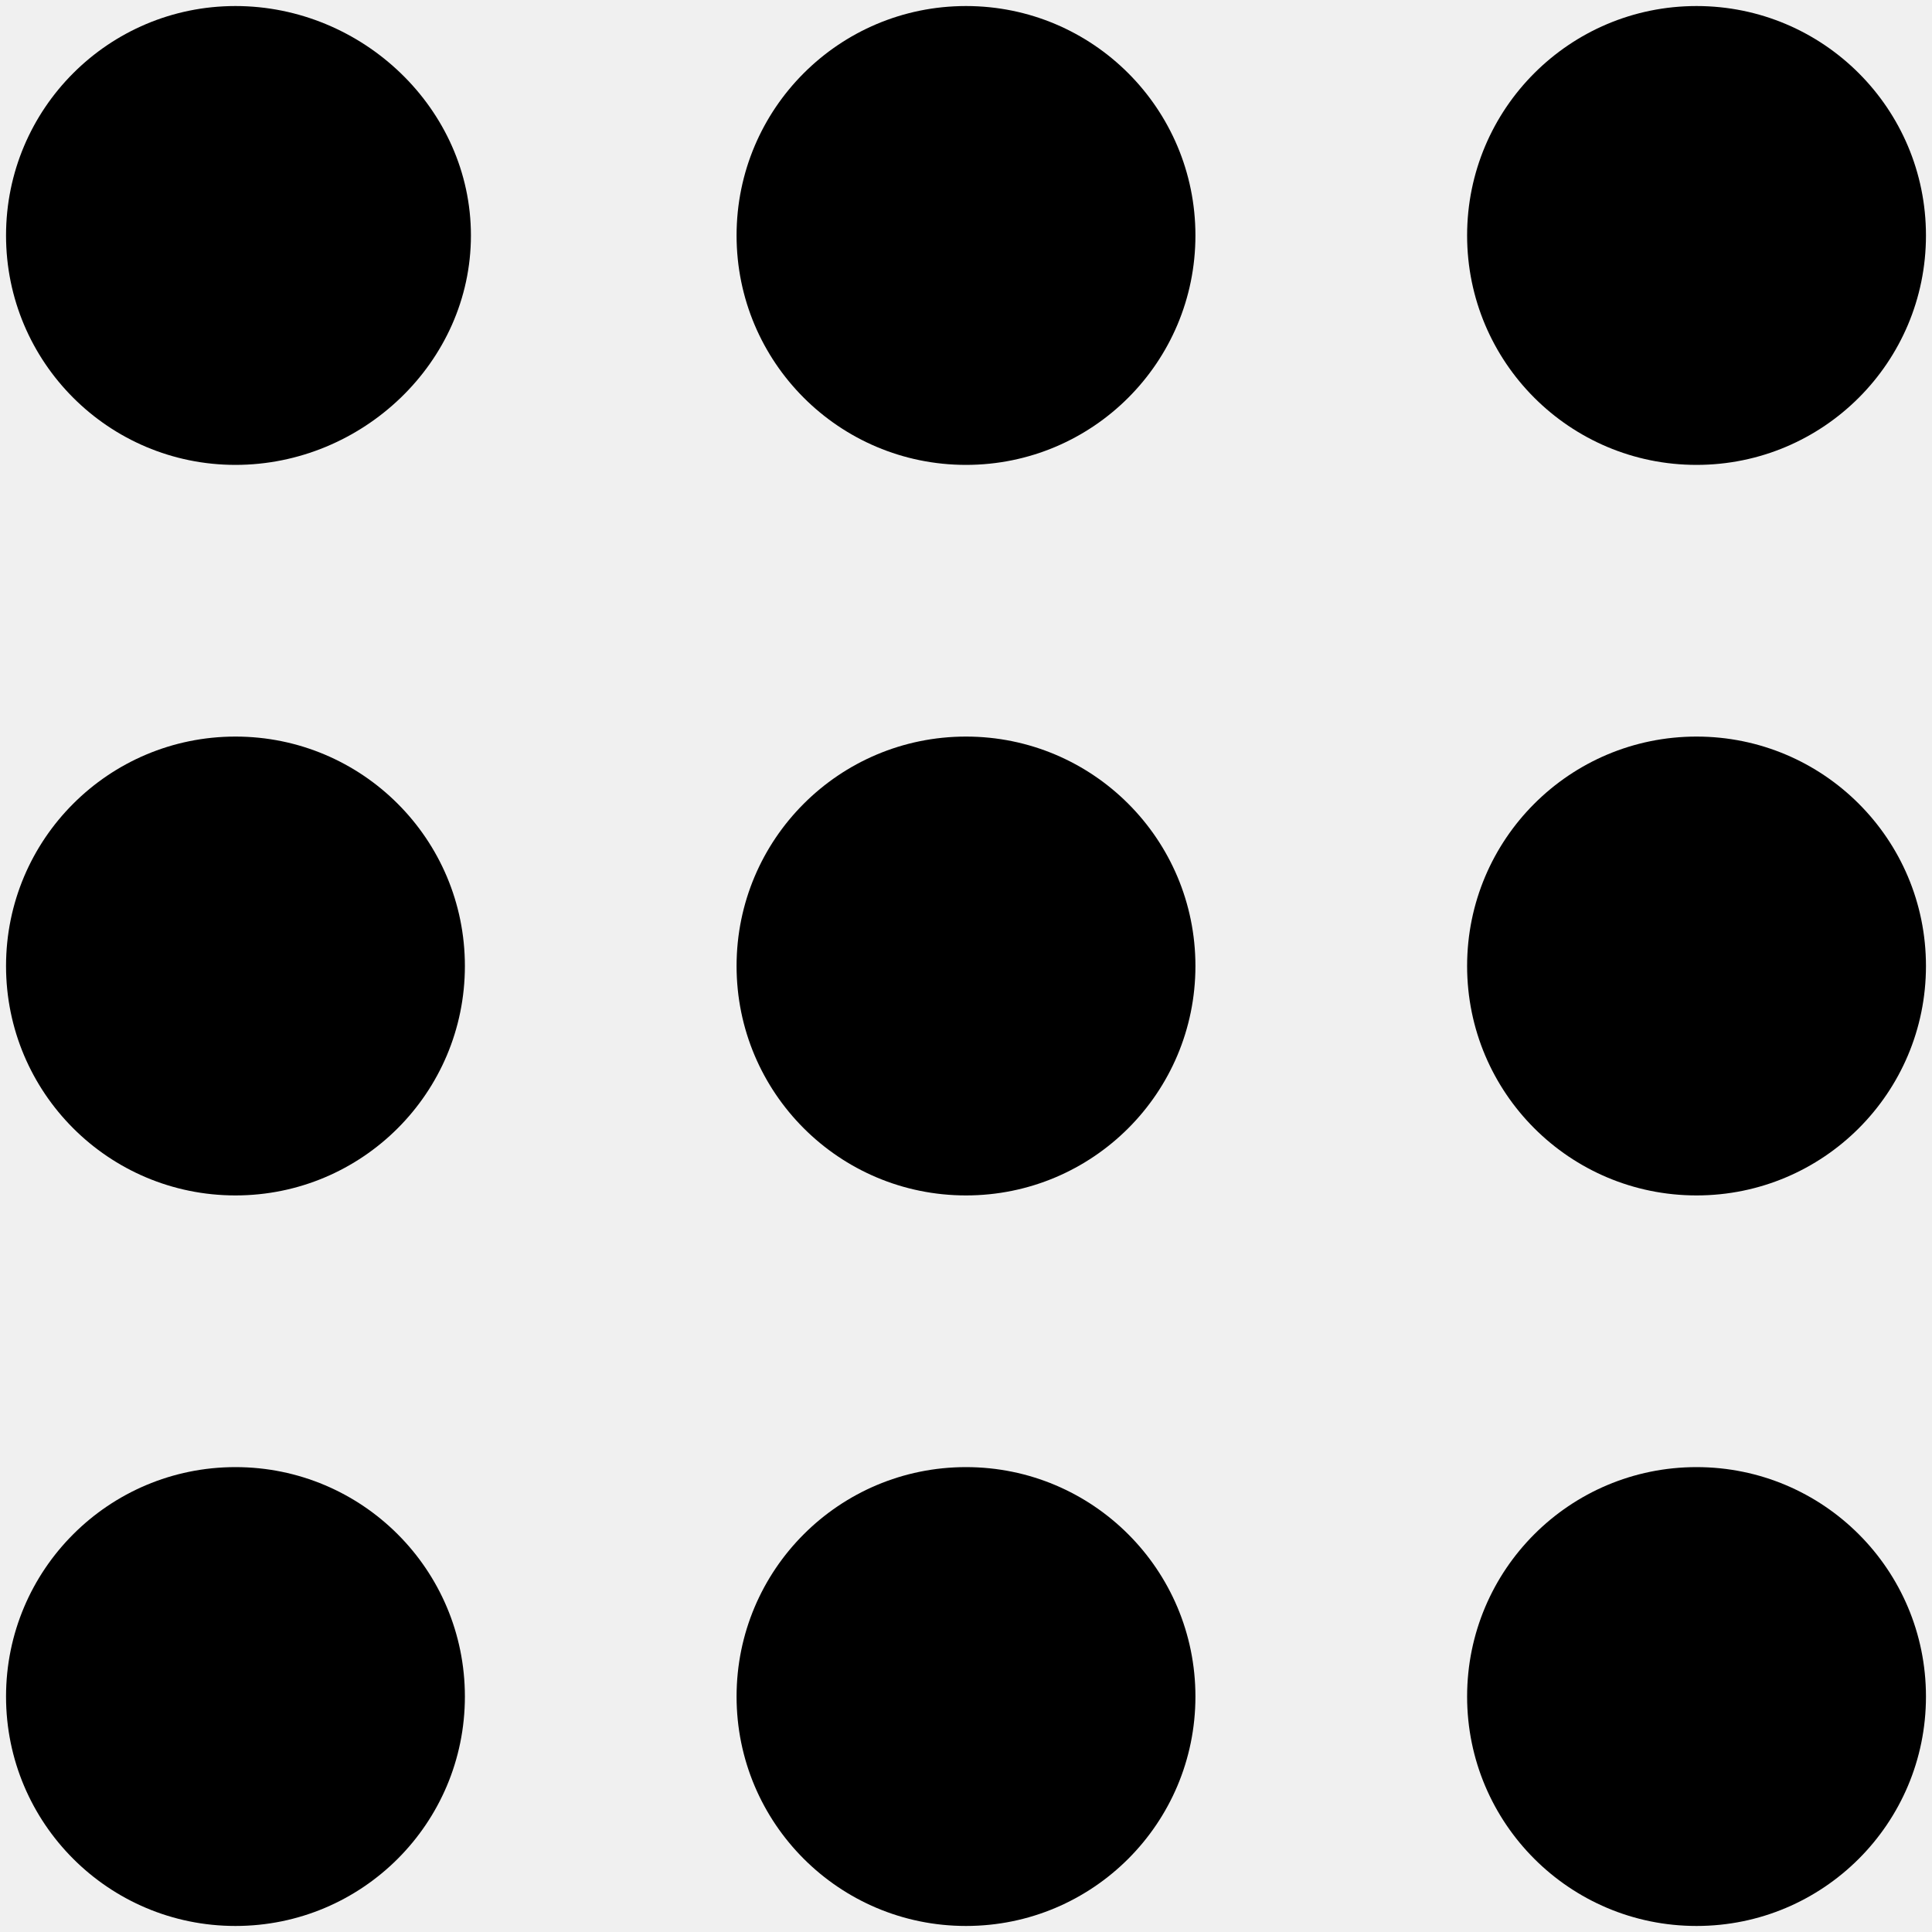
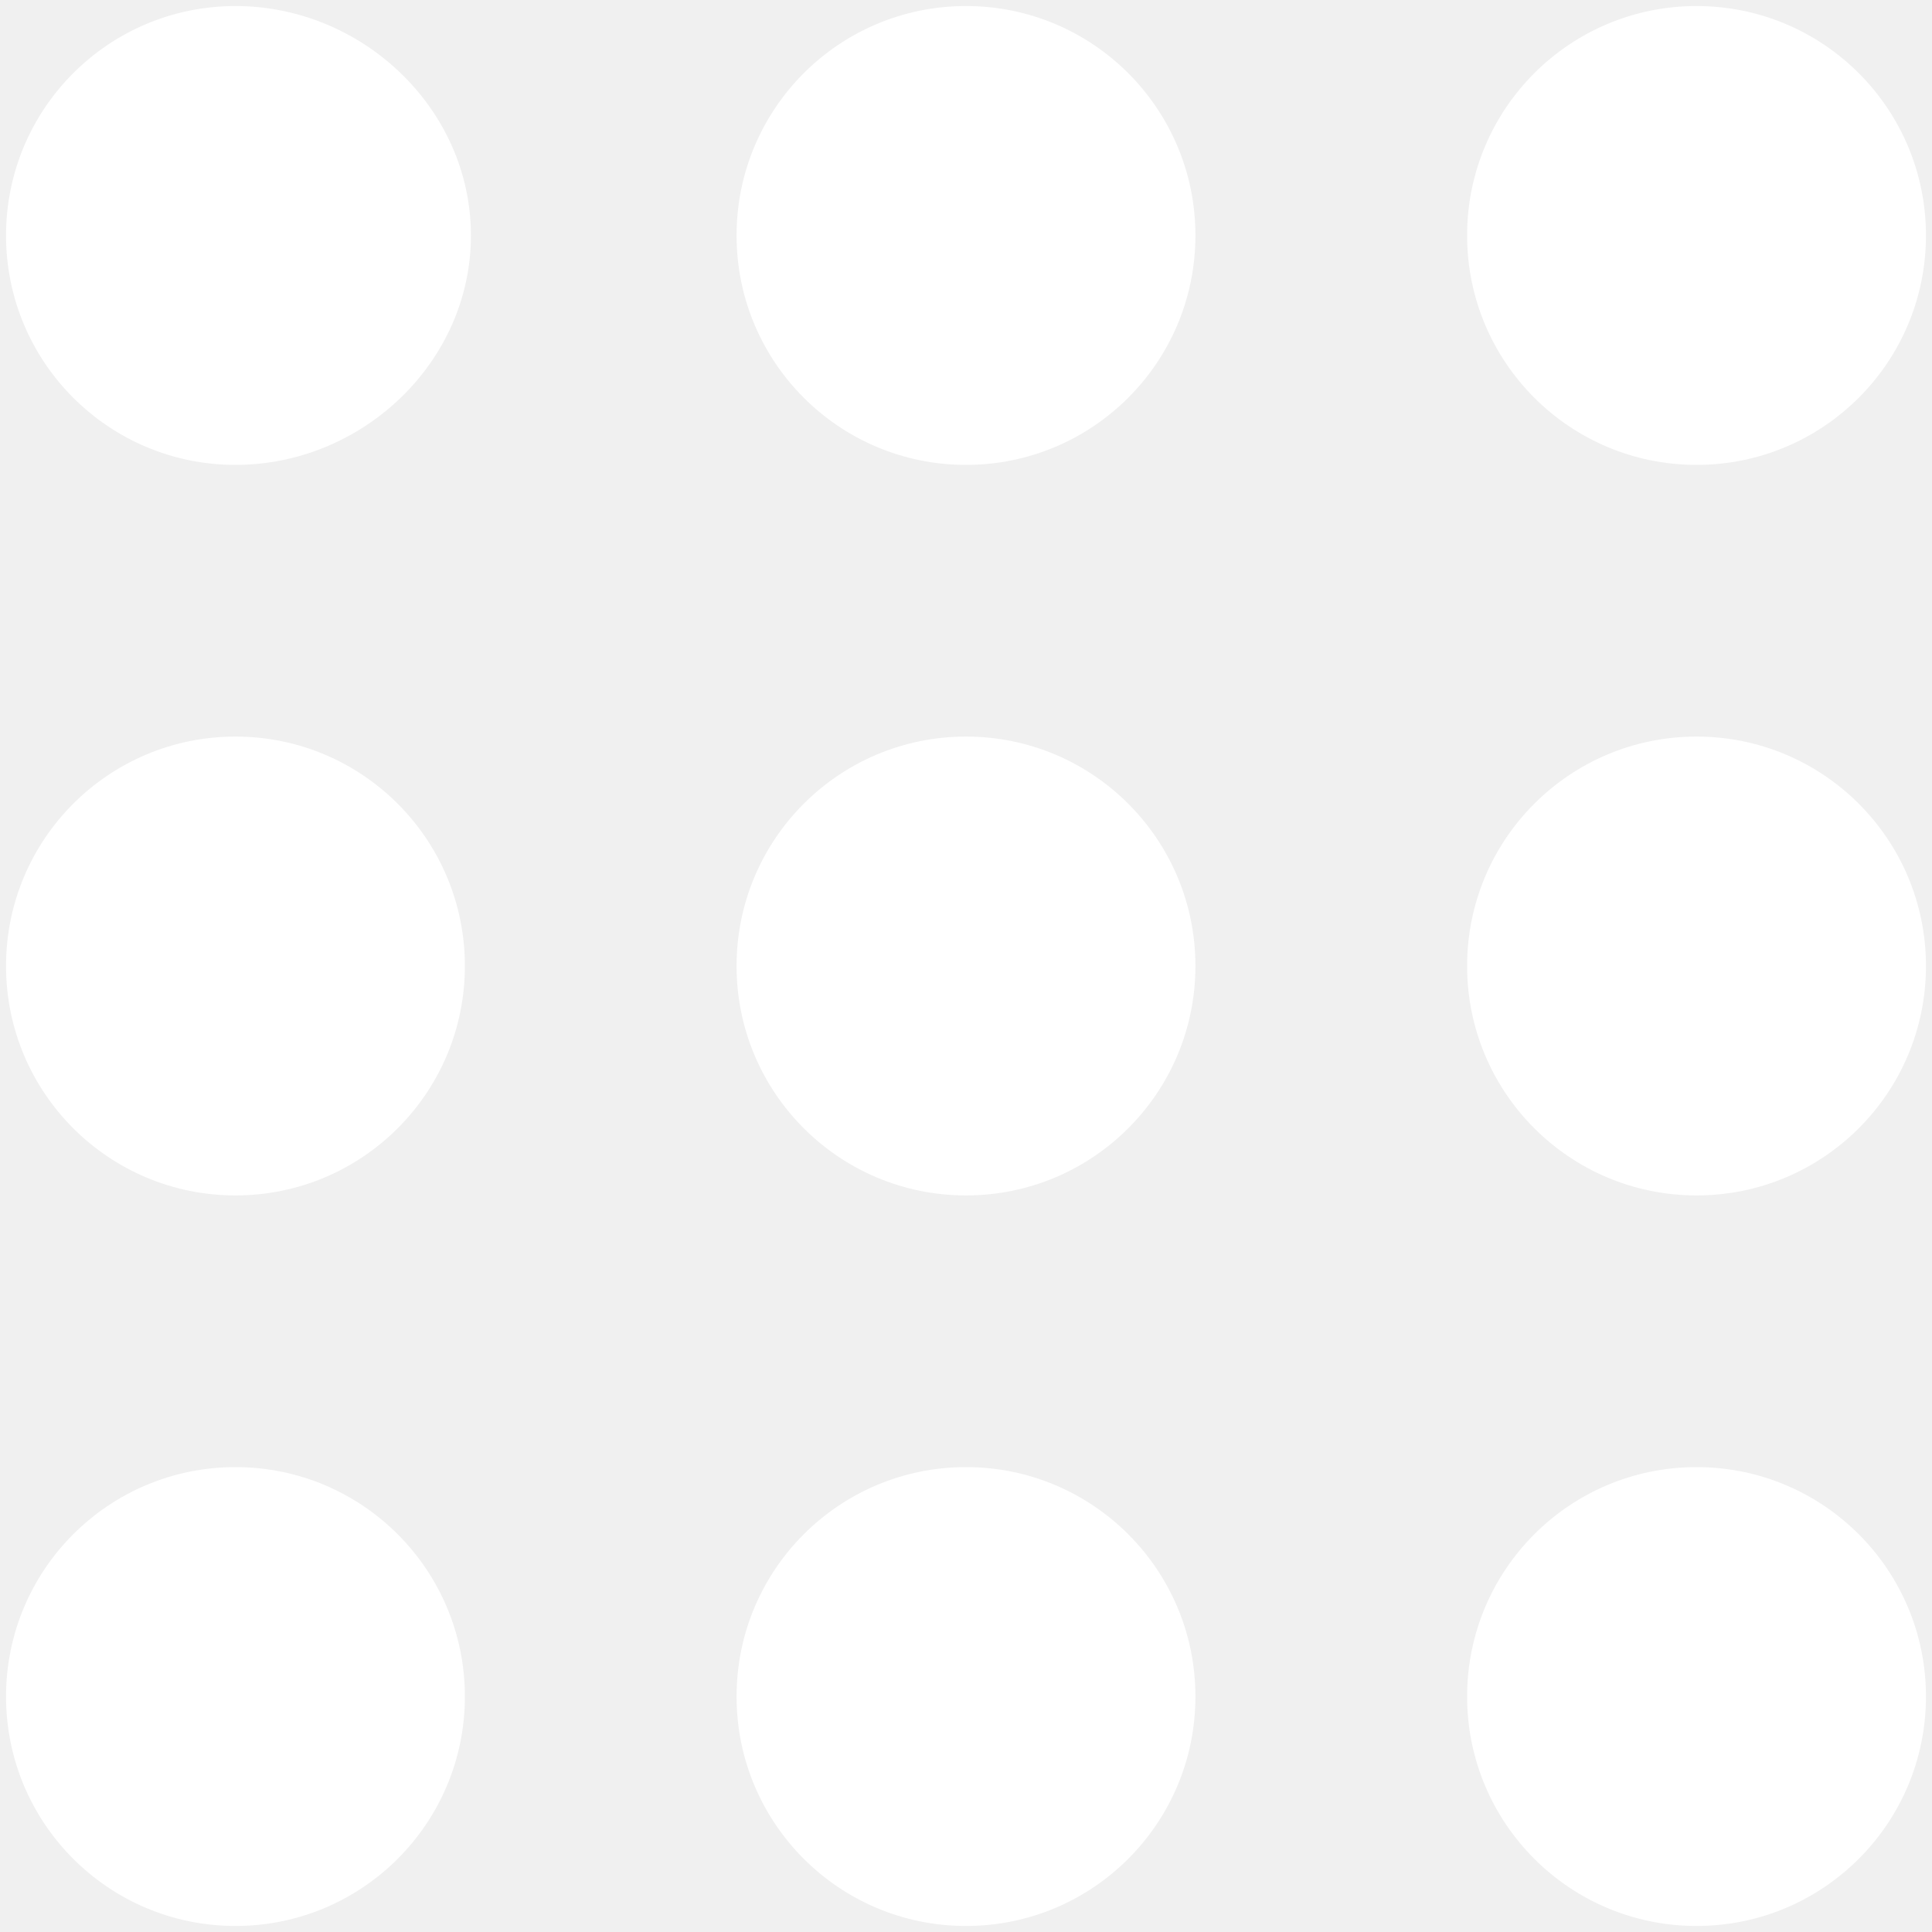
- <svg class="a-svg-icon a-svg-icon--pull" height="32" viewBox="0 0 32 32" width="32">
-   <path d="M3.9.1C1.8.1.1 1.8.1 3.9s1.7 3.8 3.8 3.8S7.8 6 7.8 3.9 6 .1 3.9.1zM16 .1c-2.1 0-3.8 1.7-3.8 3.8s1.7 3.8 3.8 3.8 3.8-1.7 3.8-3.8S18.1.1 16 .1zM28.1.1c-2.1 0-3.8 1.7-3.8 3.8s1.7 3.8 3.8 3.8 3.8-1.7 3.8-3.8S30.2.1 28.1.1zM3.9 12.2C1.8 12.2.1 13.9.1 16s1.7 3.8 3.8 3.8 3.8-1.7 3.8-3.8-1.7-3.8-3.8-3.8zM16 12.2c-2.1 0-3.8 1.7-3.8 3.8s1.7 3.8 3.8 3.8 3.8-1.7 3.8-3.8-1.7-3.8-3.8-3.8zM28.1 12.2c-2.1 0-3.8 1.7-3.8 3.8s1.7 3.8 3.8 3.8 3.8-1.7 3.8-3.8-1.7-3.8-3.8-3.8zM3.9 24.3C1.8 24.3.1 26 .1 28.1s1.7 3.8 3.8 3.8 3.8-1.7 3.8-3.8-1.7-3.8-3.8-3.8zM16 24.3c-2.1 0-3.8 1.7-3.8 3.8s1.7 3.8 3.8 3.8 3.8-1.7 3.8-3.8-1.7-3.8-3.8-3.8zM28.1 24.3c-2.1 0-3.8 1.7-3.8 3.8s1.7 3.8 3.8 3.8 3.8-1.7 3.8-3.8-1.7-3.8-3.8-3.8z" />
+ <svg xmlns="http://www.w3.org/2000/svg" class="a-svg-icon a-svg-icon--pull" height="32" viewBox="0 0 32 32" width="32">
+   <path fill="#fff" d="M3.9.1C1.8.1.1 1.8.1 3.9s1.7 3.8 3.8 3.8S7.8 6 7.8 3.9 6 .1 3.9.1zM16 .1c-2.1 0-3.8 1.7-3.8 3.8s1.7 3.8 3.8 3.8 3.8-1.7 3.8-3.8S18.1.1 16 .1zM28.1.1c-2.1 0-3.8 1.7-3.8 3.8s1.7 3.8 3.8 3.8 3.8-1.7 3.8-3.8S30.2.1 28.1.1zM3.9 12.2C1.8 12.2.1 13.9.1 16s1.7 3.8 3.8 3.8 3.8-1.7 3.8-3.8-1.7-3.8-3.8-3.8zM16 12.2c-2.1 0-3.8 1.7-3.8 3.8s1.7 3.8 3.8 3.8 3.8-1.7 3.8-3.8-1.7-3.8-3.8-3.8zM28.1 12.2c-2.1 0-3.8 1.7-3.8 3.8s1.7 3.8 3.8 3.8 3.8-1.7 3.8-3.8-1.7-3.8-3.8-3.8zM3.9 24.3C1.8 24.3.1 26 .1 28.1s1.7 3.8 3.8 3.8 3.8-1.7 3.8-3.8-1.7-3.8-3.8-3.8zM16 24.3c-2.1 0-3.8 1.7-3.8 3.8s1.7 3.8 3.8 3.8 3.8-1.7 3.8-3.8-1.7-3.8-3.8-3.8zM28.1 24.3c-2.1 0-3.8 1.7-3.8 3.8s1.7 3.8 3.8 3.8 3.8-1.7 3.8-3.8-1.7-3.8-3.8-3.8z" />
</svg>
